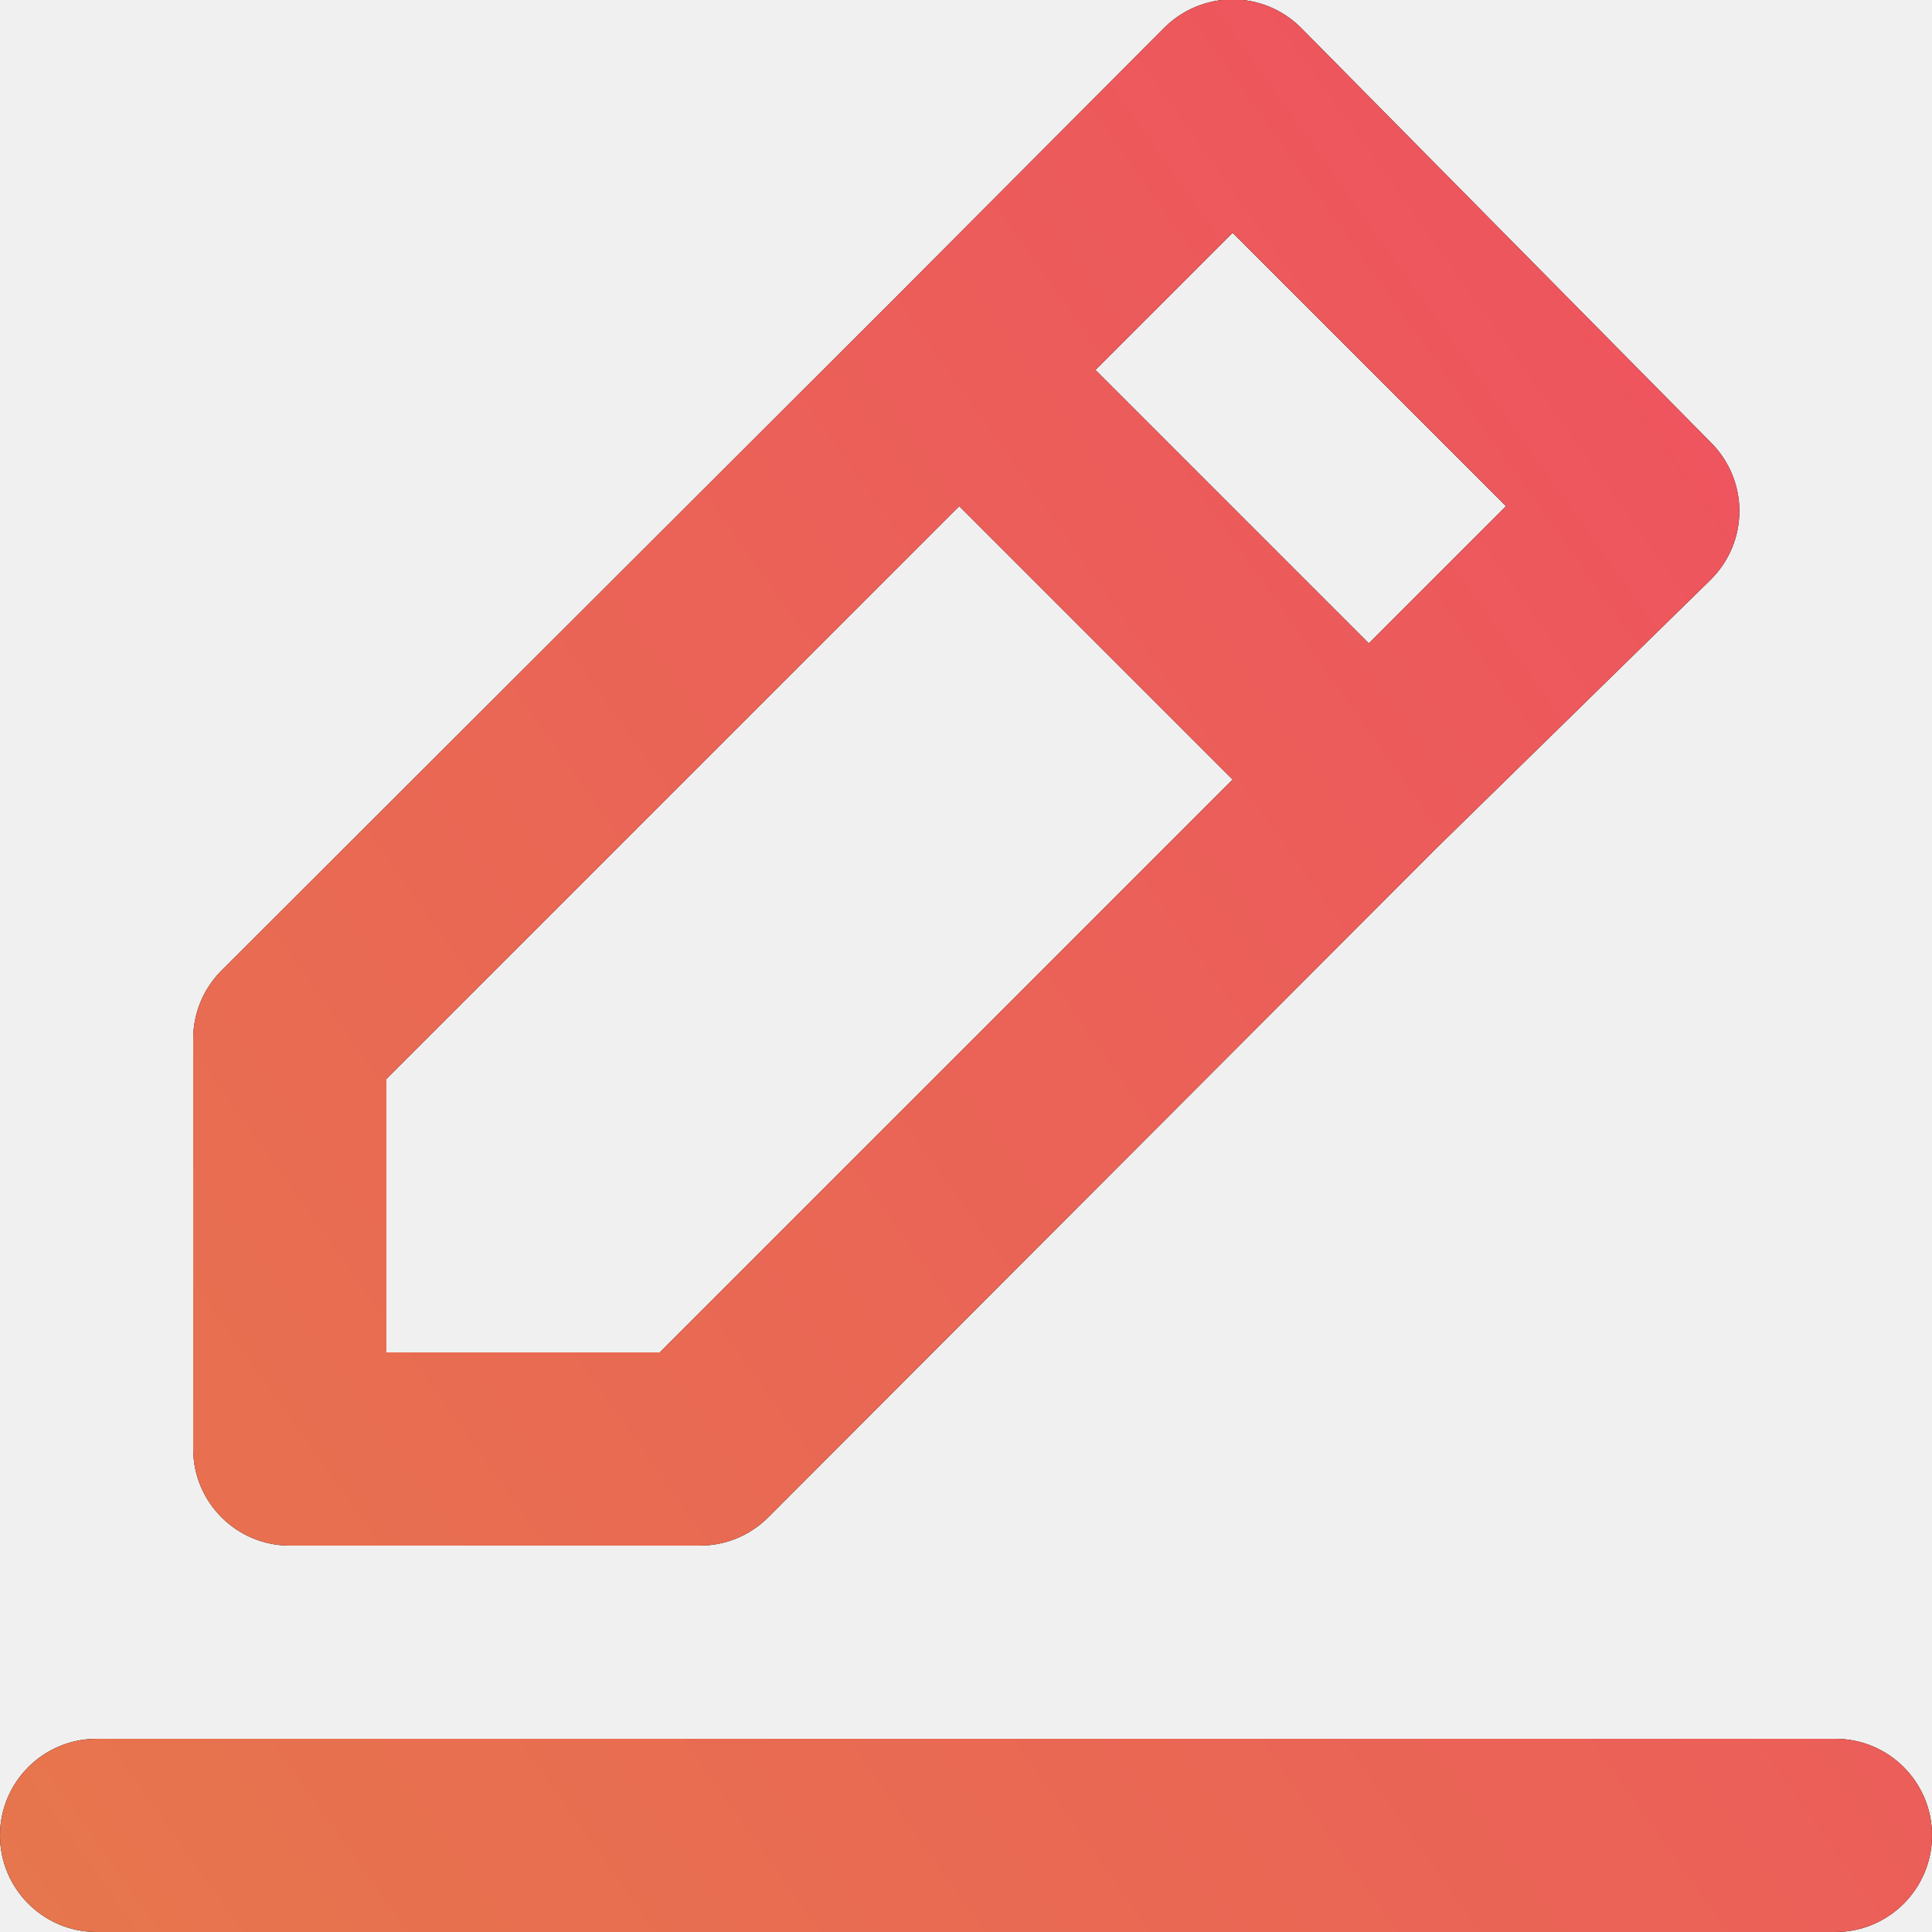
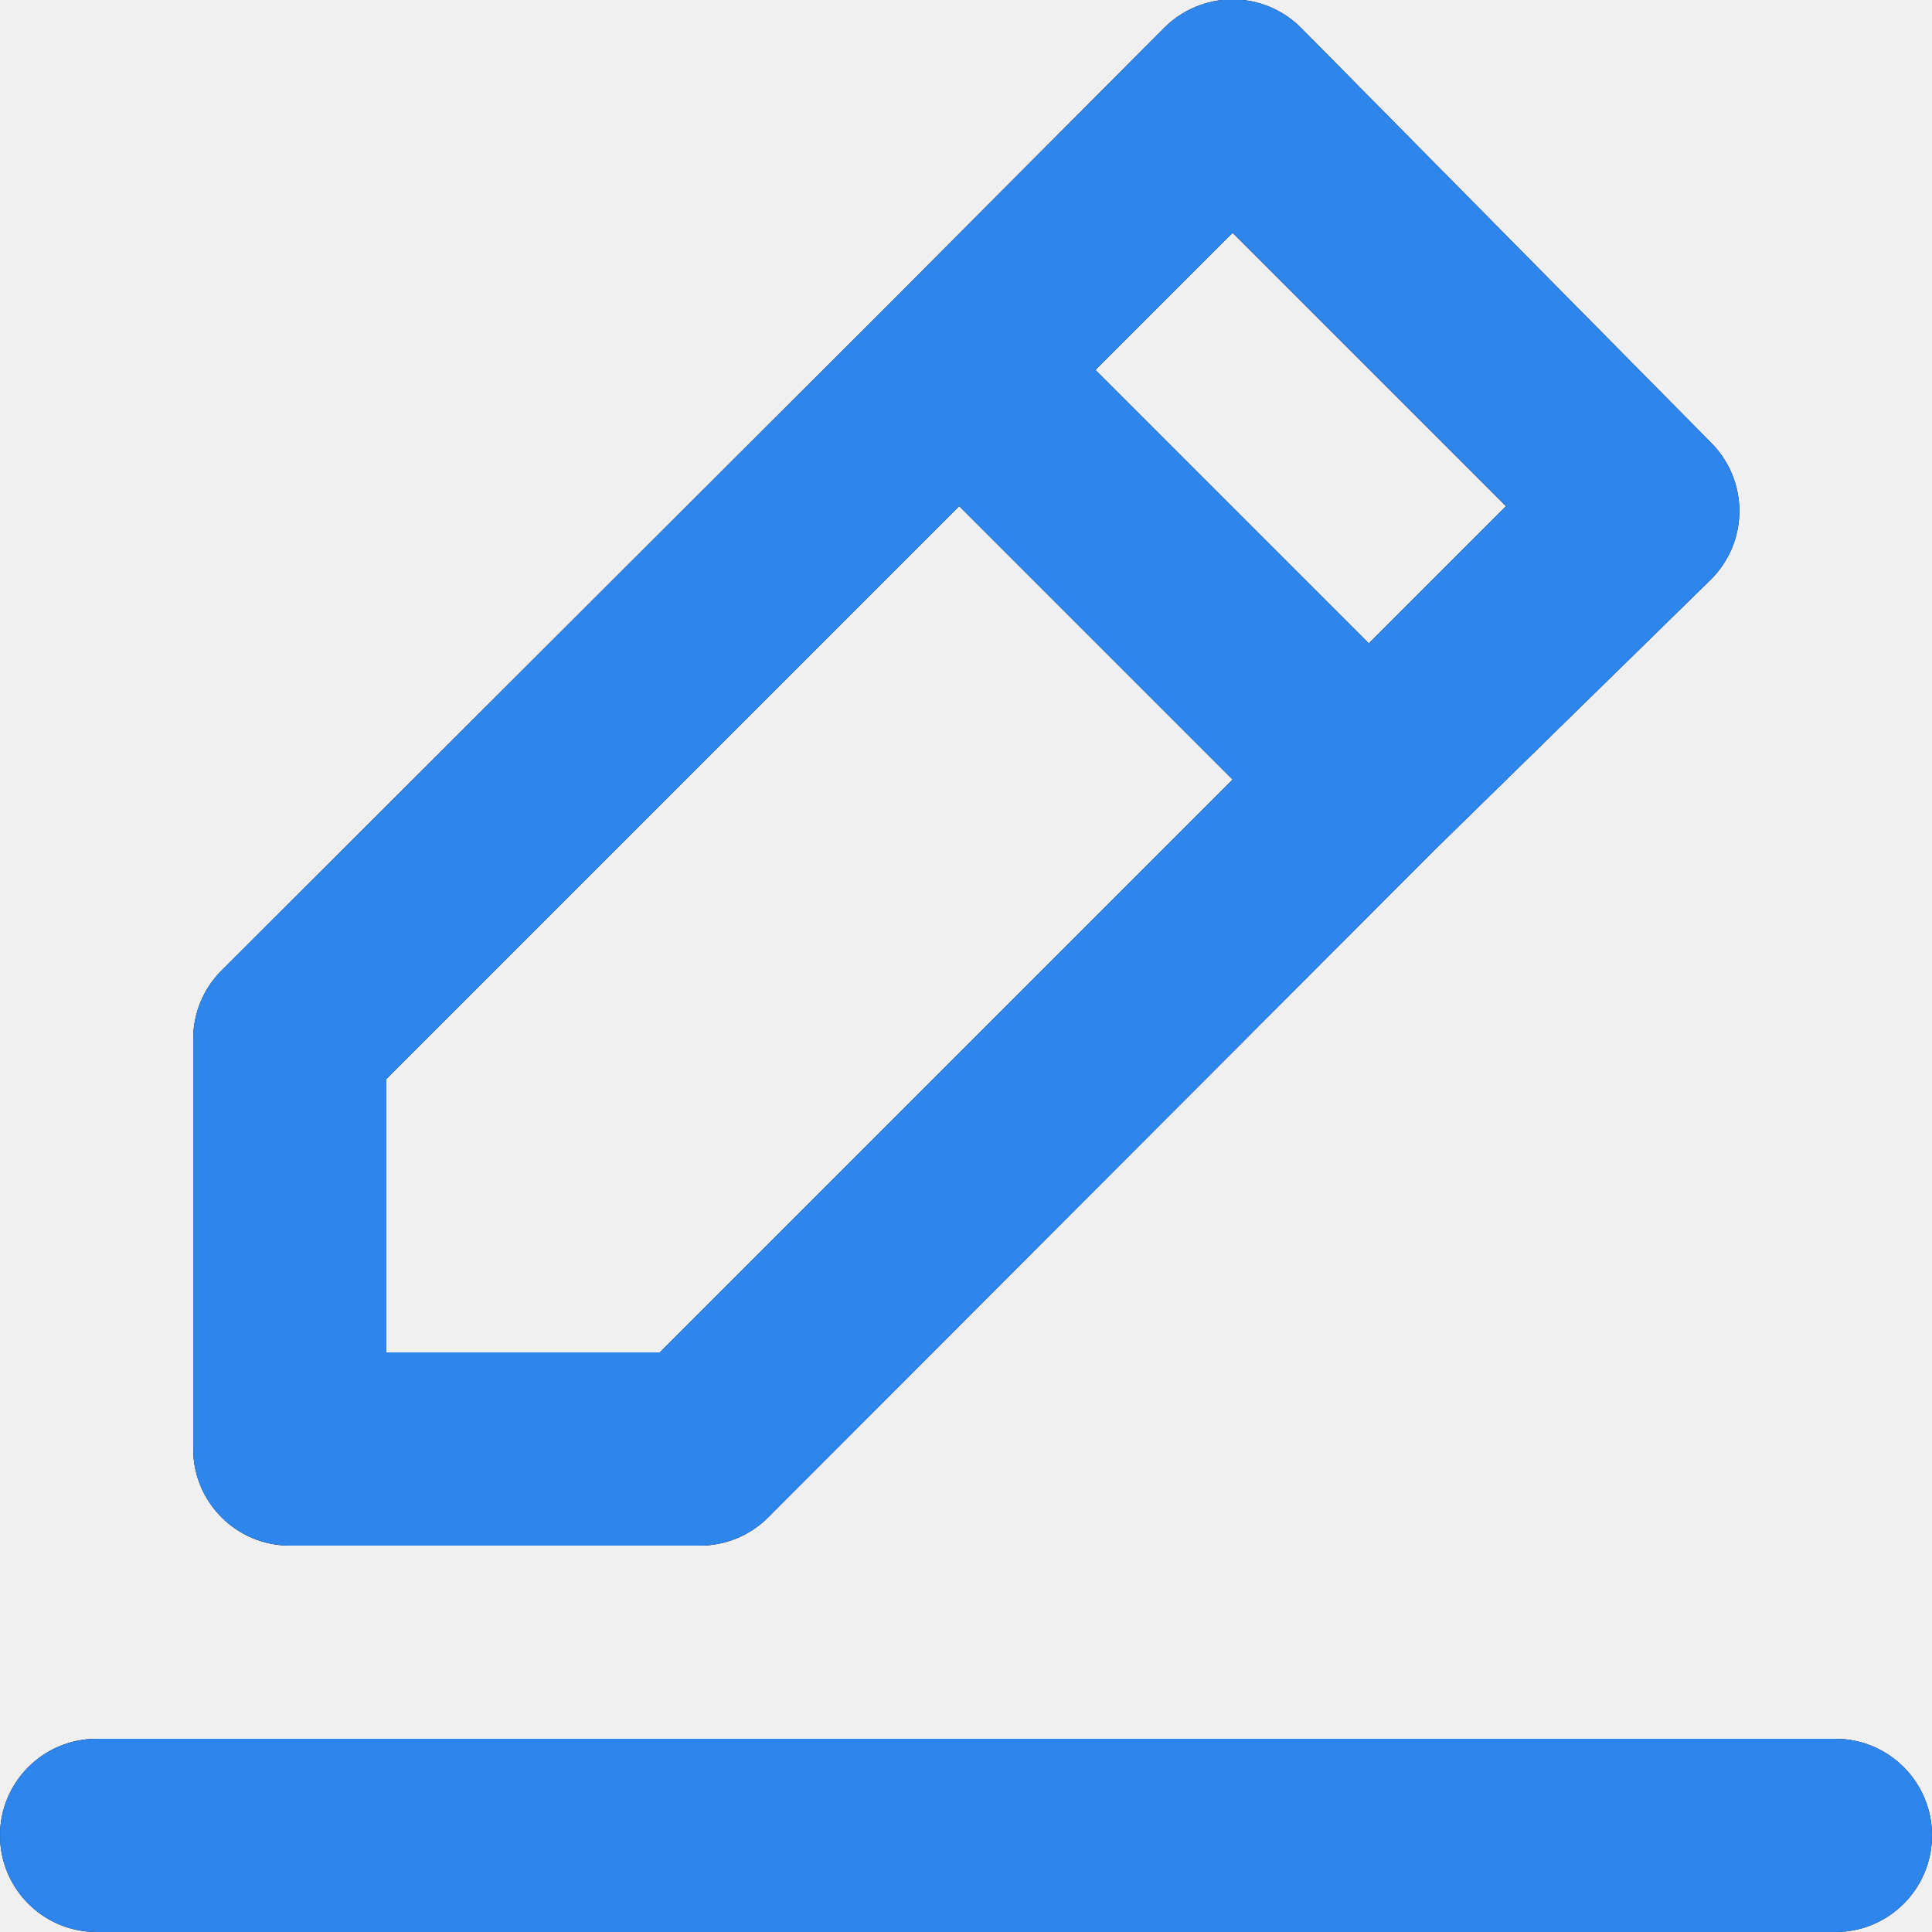
<svg xmlns="http://www.w3.org/2000/svg" xmlns:xlink="http://www.w3.org/1999/xlink" width="20px" height="20px" viewBox="0 0 20 20" version="1.1">
  <defs>
    <path d="M3,17 L7.24,17 C7.506,17.002 7.761,16.897 7.95,16.71 L14.87,9.78 L14.87,9.78 L17.71,7 C17.899,6.812 18.006,6.557 18.006,6.29 C18.006,6.023 17.899,5.768 17.71,5.58 L13.47,1.29 C13.282,1.101 13.027,0.994 12.76,0.994 C12.493,0.994 12.238,1.101 12.05,1.29 L9.23,4.12 L9.23,4.12 L2.29,11.05 C2.103,11.239 1.998,11.494 2,11.76 L2,16 C2,16.552 2.448,17 3,17 Z M12.76,3.41 L15.59,6.24 L14.17,7.66 L11.34,4.83 L12.76,3.41 Z M4,12.17 L9.93,6.24 L12.76,9.07 L6.83,15 L4,15 L4,12.17 Z M19,19 L1,19 C0.448,19 0,19.448 0,20 C0,20.552 0.448,21 1,21 L19,21 C19.552,21 20,20.552 20,20 C20,19.448 19.552,19 19,19 Z" id="path-1" />
    <linearGradient x1="0%" y1="87.302%" x2="211.536%" y2="-63.061%" id="linearGradient-3">
-       <stop stop-color="#E6774C" offset="0%" />
-       <stop stop-color="#F92278" offset="100%" />
+       <stop stop-color="#2E85EC" offset="0%" />
+       <stop stop-color="#2E85EC" offset="100%" />
    </linearGradient>
  </defs>
  <g id="CloudFox" stroke="none" stroke-width="1" fill="none" fill-rule="evenodd">
    <g id="0.4.1.1-Projetos-Domínios" transform="translate(-1235, -374)">
      <g id="icon/editar" transform="translate(1235, 373)">
        <g id="color/primary/main-gradient-copy-13">
          <g>
            <mask id="mask-2" fill="white">
              <use xlink:href="#path-1" />
            </mask>
            <use id="Mask" fill="#000000" fill-rule="nonzero" xlink:href="#path-1" />
            <g id="color/primary/main-gradient" mask="url(#mask-2)" fill="url(#linearGradient-3)" fill-rule="nonzero">
              <g transform="translate(-2, -1)">
                <rect x="0" y="0" width="23" height="23" />
              </g>
            </g>
          </g>
        </g>
      </g>
    </g>
  </g>
</svg>
